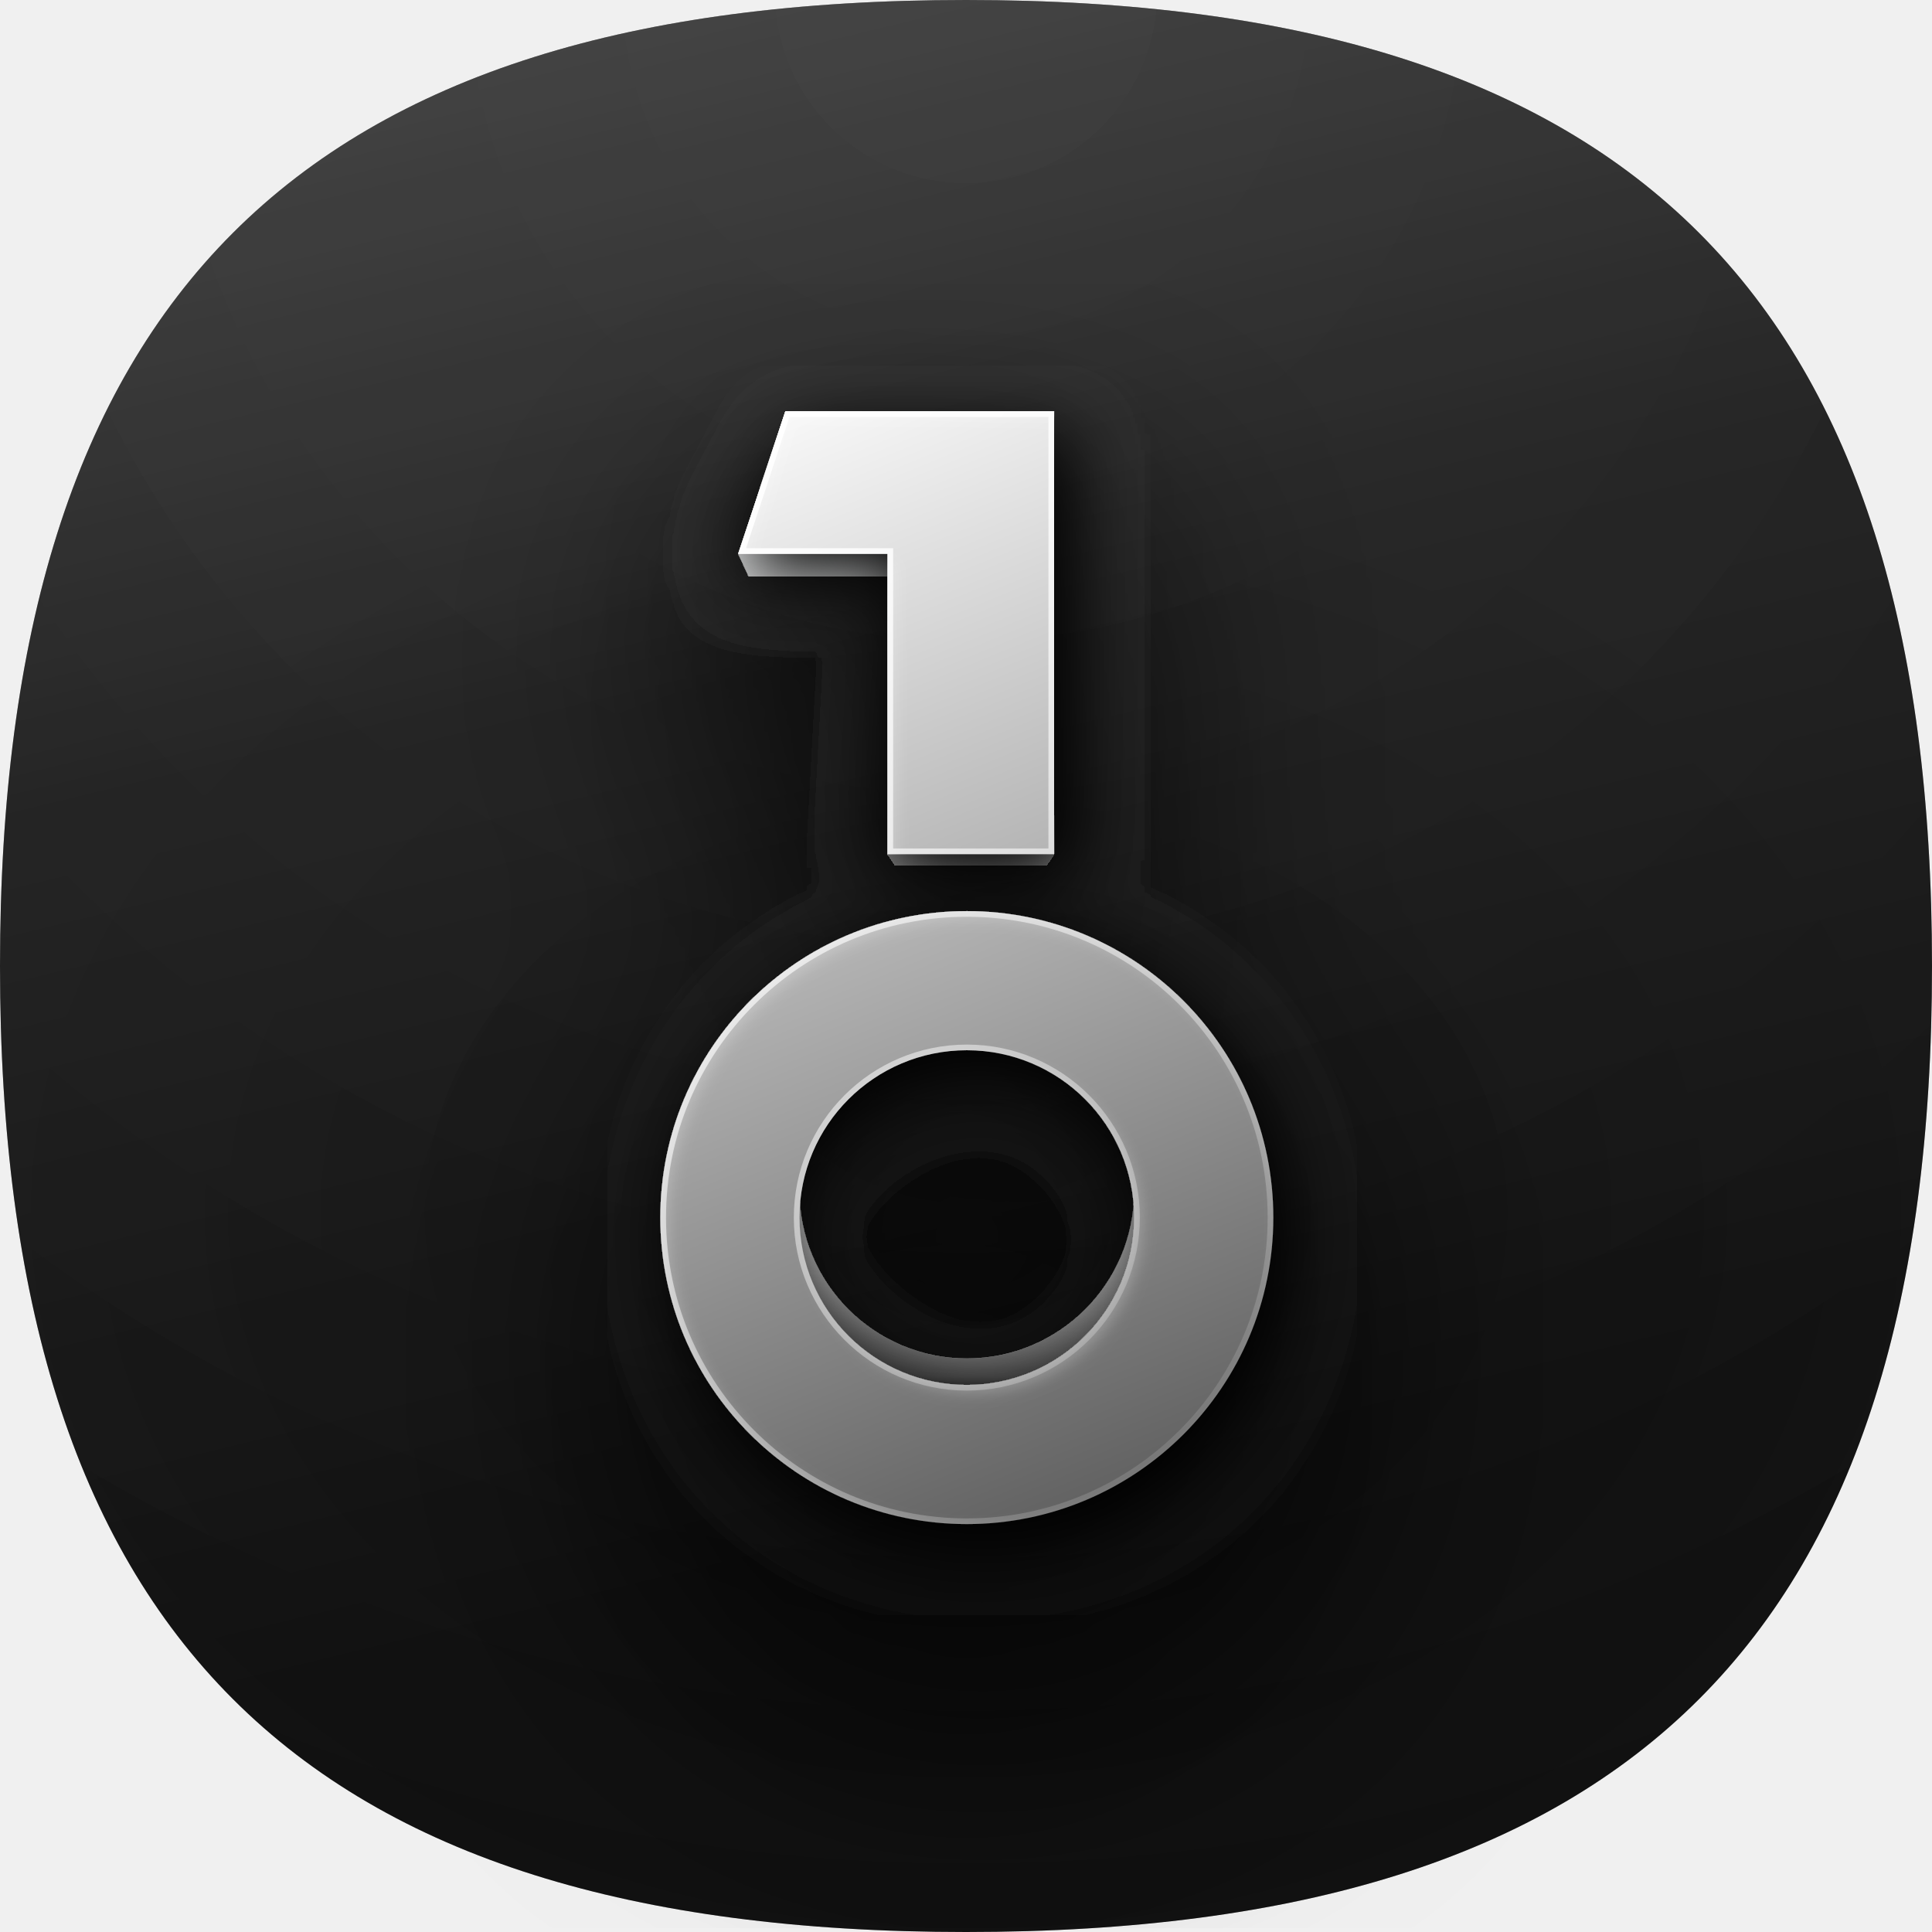
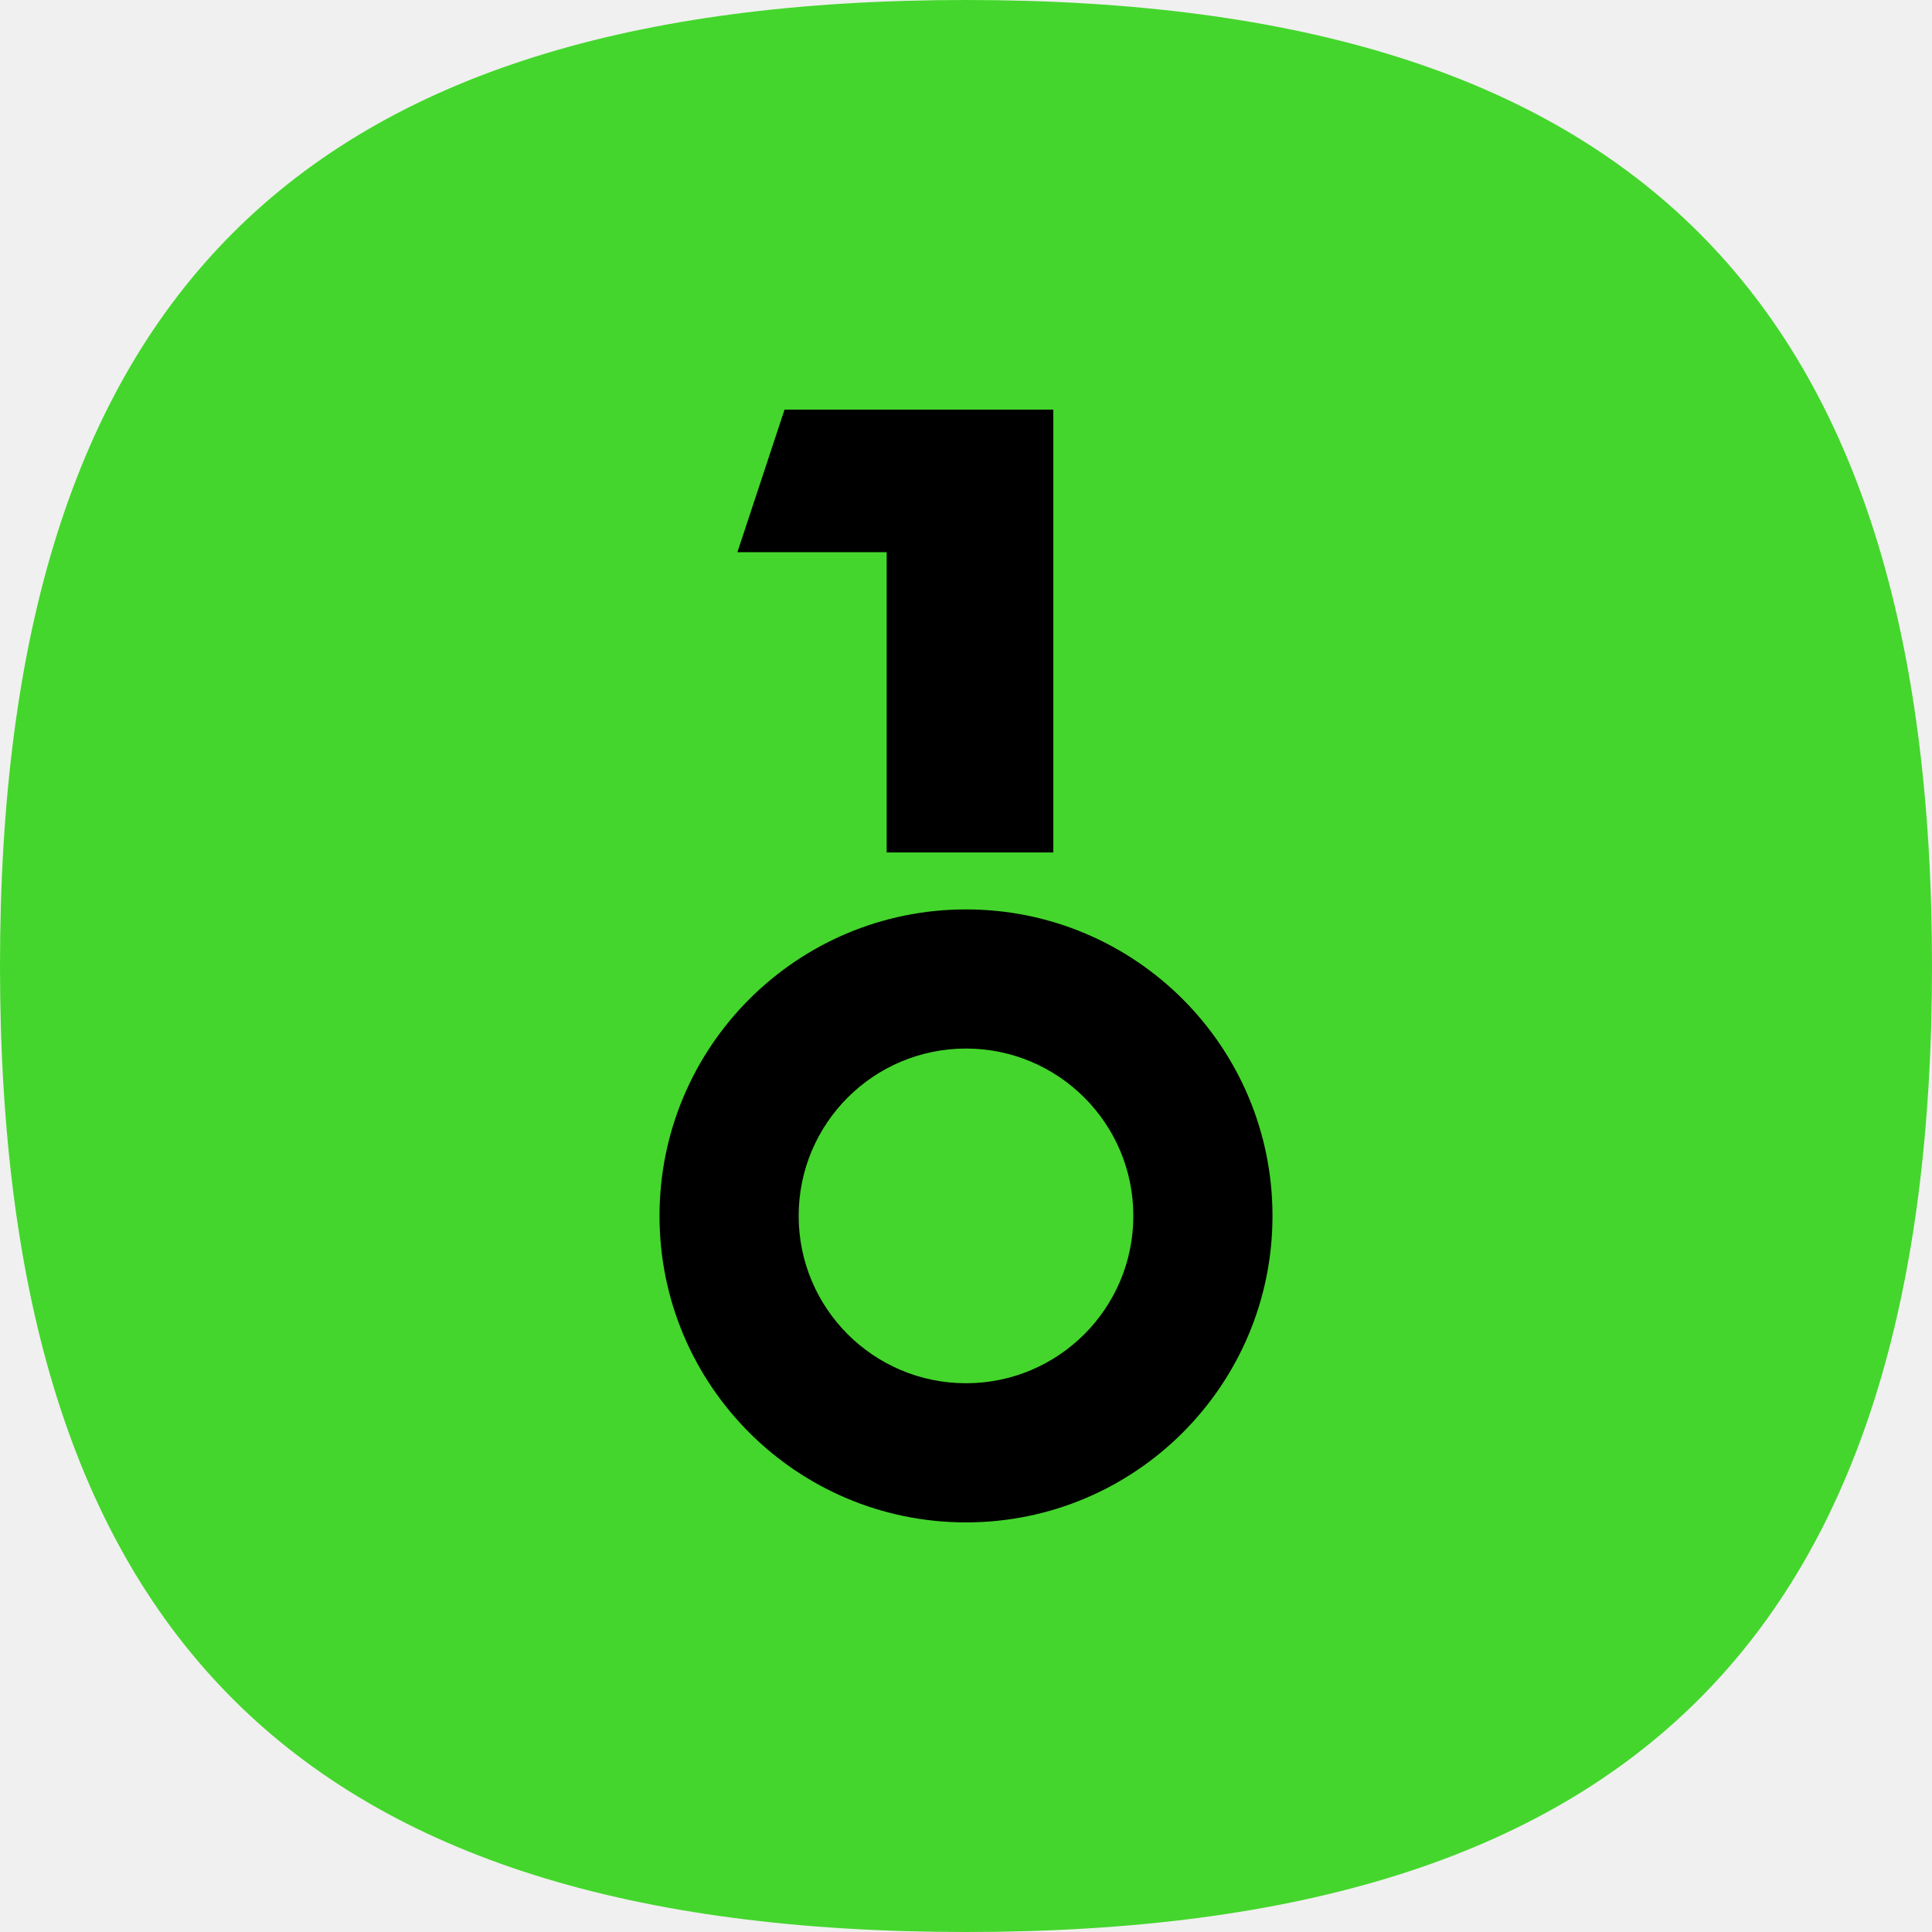
<svg xmlns="http://www.w3.org/2000/svg" width="128" height="128" viewBox="0 0 128 128" fill="none">
-   <g clip-path="url(#clip0_3471_1969)">
-     <path d="M128 64C128 108.183 108.183 128 64 128C19.817 128 0 108.183 0 64C0 19.817 19.817 0 64 0C108.183 0 128 19.817 128 64Z" fill="#0F0F0F" />
-     <path d="M128 64C128 108.183 108.183 128 64 128C19.817 128 0 108.183 0 64C0 19.817 19.817 0 64 0C108.183 0 128 19.817 128 64Z" fill="url(#paint0_radial_3471_1969)" />
-     <path d="M128 64C128 108.183 108.183 128 64 128C19.817 128 0 108.183 0 64C0 19.817 19.817 0 64 0C108.183 0 128 19.817 128 64Z" fill="url(#paint1_radial_3471_1969)" />
-     <path d="M128 64C128 108.183 108.183 128 64 128C19.817 128 0 108.183 0 64C0 19.817 19.817 0 64 0C108.183 0 128 19.817 128 64Z" fill="url(#paint2_linear_3471_1969)" />
-     <g style="mix-blend-mode:screen">
-       <path d="M128 64C128 108.183 108.183 128 64 128C19.817 128 0 108.183 0 64C0 19.817 19.817 0 64 0C108.183 0 128 19.817 128 64Z" fill="black" />
-     </g>
-     <g opacity="0.2">
-       <path d="M128 64C128 108.183 108.183 128 64 128C19.817 128 0 108.183 0 64C0 19.817 19.817 0 64 0C108.183 0 128 19.817 128 64Z" fill="#1B1B1B" />
-       <path d="M128 64C128 108.183 108.183 128 64 128C19.817 128 0 108.183 0 64C0 19.817 19.817 0 64 0C108.183 0 128 19.817 128 64Z" fill="url(#paint3_radial_3471_1969)" />
-       <path d="M128 64C128 108.183 108.183 128 64 128C19.817 128 0 108.183 0 64C0 19.817 19.817 0 64 0C108.183 0 128 19.817 128 64Z" fill="url(#paint4_radial_3471_1969)" />
-     </g>
-     <g clip-path="url(#clip1_3471_1969)">
-       <g filter="url(#filter0_dddi_3471_1969)">
-         <path d="M69.837 27.25H52.033L48.909 36.695L49.604 38.195H58.798V56.59L59.318 57.34H69.328L69.837 56.59V27.25Z" fill="url(#paint5_linear_3471_1969)" />
-         <path d="M69.837 27.25H52.033L48.909 36.695L49.604 38.195H58.798V56.59L59.318 57.34H69.328L69.837 56.59V27.25Z" fill="url(#paint6_linear_3471_1969)" fill-opacity="0.6" />
-         <path d="M69.837 27.25H52.033L48.909 36.695L49.604 38.195H58.798V56.59L59.318 57.34H69.328L69.837 56.59V27.25Z" fill="url(#paint7_linear_3471_1969)" fill-opacity="0.4" />
-       </g>
-       <g filter="url(#filter1_dddi_3471_1969)">
-         <path fill-rule="evenodd" clip-rule="evenodd" d="M81.86 78.918C81.86 90.132 75.269 99.223 64.055 99.223C52.841 99.223 46.25 90.132 46.25 78.918C46.25 67.704 52.841 63.613 64.055 63.613C75.269 63.613 81.86 67.704 81.86 78.918ZM75.142 78.918C75.142 85.041 70.178 90.005 64.055 90.005C57.932 90.005 52.968 85.041 52.968 78.918C52.968 72.795 57.932 67.831 64.055 67.831C70.178 67.831 75.142 72.795 75.142 78.918Z" fill="url(#paint8_linear_3471_1969)" />
-         <path fill-rule="evenodd" clip-rule="evenodd" d="M81.86 78.918C81.86 90.132 75.269 99.223 64.055 99.223C52.841 99.223 46.25 90.132 46.25 78.918C46.25 67.704 52.841 63.613 64.055 63.613C75.269 63.613 81.86 67.704 81.86 78.918ZM75.142 78.918C75.142 85.041 70.178 90.005 64.055 90.005C57.932 90.005 52.968 85.041 52.968 78.918C52.968 72.795 57.932 67.831 64.055 67.831C70.178 67.831 75.142 72.795 75.142 78.918Z" fill="url(#paint9_linear_3471_1969)" />
-         <path fill-rule="evenodd" clip-rule="evenodd" d="M81.86 78.918C81.86 90.132 75.269 99.223 64.055 99.223C52.841 99.223 46.25 90.132 46.25 78.918C46.25 67.704 52.841 63.613 64.055 63.613C75.269 63.613 81.86 67.704 81.86 78.918ZM75.142 78.918C75.142 85.041 70.178 90.005 64.055 90.005C57.932 90.005 52.968 85.041 52.968 78.918C52.968 72.795 57.932 67.831 64.055 67.831C70.178 67.831 75.142 72.795 75.142 78.918Z" fill="url(#paint10_linear_3471_1969)" />
-       </g>
-       <g filter="url(#filter2_d_3471_1969)">
-         <g filter="url(#filter3_f_3471_1969)">
-           <path fill-rule="evenodd" clip-rule="evenodd" d="M53.033 28.75H70.837V58.09L58.75 57.5L59.798 38.195H49.601L48.875 36.625L53.033 28.75ZM65.055 102.473C76.269 102.473 85.36 93.382 85.36 82.168C85.36 70.954 76.269 61.863 65.055 61.863C53.841 61.863 44.75 70.954 44.75 82.168C44.75 93.382 53.841 102.473 65.055 102.473ZM65.055 93.255C71.178 93.255 76.142 88.291 76.142 82.168C76.142 76.045 71.178 71.081 65.055 71.081C58.932 71.081 51.75 75.752 51.75 81.875C51.75 87.998 58.932 93.255 65.055 93.255Z" fill="black" />
-         </g>
-         <g filter="url(#filter4_i_3471_1969)">
-           <path fill-rule="evenodd" clip-rule="evenodd" d="M52.033 27.25H69.837V56.59H58.798V36.695H48.909L52.033 27.25ZM64.055 100.973C75.269 100.973 84.36 91.882 84.36 80.668C84.36 69.454 75.269 60.363 64.055 60.363C52.841 60.363 43.75 69.454 43.75 80.668C43.75 91.882 52.841 100.973 64.055 100.973ZM64.055 91.755C70.178 91.755 75.142 86.791 75.142 80.668C75.142 74.545 70.178 69.581 64.055 69.581C57.932 69.581 52.968 74.545 52.968 80.668C52.968 86.791 57.932 91.755 64.055 91.755Z" fill="url(#paint11_linear_3471_1969)" />
-         </g>
-         <mask id="path-9-inside-1_3471_1969" fill="white">
-           <path fill-rule="evenodd" clip-rule="evenodd" d="M52.033 27.25H69.837V56.59H58.798V36.695H48.909L52.033 27.25ZM64.055 100.973C75.269 100.973 84.36 91.882 84.36 80.668C84.36 69.454 75.269 60.363 64.055 60.363C52.841 60.363 43.75 69.454 43.75 80.668C43.75 91.882 52.841 100.973 64.055 100.973ZM64.055 91.755C70.178 91.755 75.142 86.791 75.142 80.668C75.142 74.545 70.178 69.581 64.055 69.581C57.932 69.581 52.968 74.545 52.968 80.668C52.968 86.791 57.932 91.755 64.055 91.755Z" />
-         </mask>
-         <path d="M69.837 27.25H70.212V26.875H69.837V27.25ZM52.033 27.25V26.875H51.762L51.677 27.132L52.033 27.25ZM69.837 56.59V56.965H70.212V56.59H69.837ZM58.798 56.59H58.423V56.965H58.798V56.59ZM58.798 36.695H59.173V36.32H58.798V36.695ZM48.909 36.695L48.553 36.577L48.39 37.07H48.909V36.695ZM69.837 26.875H52.033V27.625H69.837V26.875ZM70.212 56.59V27.25H69.462V56.59H70.212ZM58.798 56.965H69.837V56.215H58.798V56.965ZM58.423 36.695V56.59H59.173V36.695H58.423ZM48.909 37.07H58.798V36.32H48.909V37.07ZM51.677 27.132L48.553 36.577L49.265 36.813L52.389 27.368L51.677 27.132ZM83.985 80.668C83.985 91.675 75.062 100.598 64.055 100.598V101.348C75.476 101.348 84.735 92.09 84.735 80.668H83.985ZM64.055 60.738C75.062 60.738 83.985 69.661 83.985 80.668H84.735C84.735 69.247 75.476 59.988 64.055 59.988V60.738ZM44.125 80.668C44.125 69.661 53.048 60.738 64.055 60.738V59.988C52.634 59.988 43.375 69.247 43.375 80.668H44.125ZM64.055 100.598C53.048 100.598 44.125 91.675 44.125 80.668H43.375C43.375 92.09 52.634 101.348 64.055 101.348V100.598ZM74.767 80.668C74.767 86.584 69.971 91.38 64.055 91.38V92.13C70.385 92.13 75.517 86.998 75.517 80.668H74.767ZM64.055 69.956C69.971 69.956 74.767 74.752 74.767 80.668H75.517C75.517 74.338 70.385 69.206 64.055 69.206V69.956ZM53.343 80.668C53.343 74.752 58.139 69.956 64.055 69.956V69.206C57.725 69.206 52.593 74.338 52.593 80.668H53.343ZM64.055 91.38C58.139 91.38 53.343 86.584 53.343 80.668H52.593C52.593 86.998 57.725 92.13 64.055 92.13V91.38Z" fill="url(#paint12_linear_3471_1969)" mask="url(#path-9-inside-1_3471_1969)" />
-       </g>
-     </g>
-   </g>
-   <defs>
-     <filter id="filter0_dddi_3471_1969" x="32.537" y="21.297" width="53.672" height="65.811" filterUnits="userSpaceOnUse" color-interpolation-filters="sRGB">
-       <feFlood flood-opacity="0" result="BackgroundImageFix" />
-       <feColorMatrix in="SourceAlpha" type="matrix" values="0 0 0 0 0 0 0 0 0 0 0 0 0 0 0 0 0 0 127 0" result="hardAlpha" />
-       <feOffset dy="2.977" />
-       <feGaussianBlur stdDeviation="3.721" />
-       <feColorMatrix type="matrix" values="0 0 0 0 0 0 0 0 0 0 0 0 0 0 0 0 0 0 0.14 0" />
-       <feBlend mode="normal" in2="BackgroundImageFix" result="effect1_dropShadow_3471_1969" />
-       <feColorMatrix in="SourceAlpha" type="matrix" values="0 0 0 0 0 0 0 0 0 0 0 0 0 0 0 0 0 0 127 0" result="hardAlpha" />
-       <feOffset dy="13.395" />
-       <feGaussianBlur stdDeviation="8.186" />
-       <feColorMatrix type="matrix" values="0 0 0 0 0 0 0 0 0 0 0 0 0 0 0 0 0 0 0.34 0" />
-       <feBlend mode="normal" in2="effect1_dropShadow_3471_1969" result="effect2_dropShadow_3471_1969" />
-       <feColorMatrix in="SourceAlpha" type="matrix" values="0 0 0 0 0 0 0 0 0 0 0 0 0 0 0 0 0 0 127 0" result="hardAlpha" />
-       <feOffset dy="2.977" />
-       <feGaussianBlur stdDeviation="4.465" />
-       <feColorMatrix type="matrix" values="0 0 0 0 0 0 0 0 0 0 0 0 0 0 0 0 0 0 0.25 0" />
-       <feBlend mode="normal" in2="effect2_dropShadow_3471_1969" result="effect3_dropShadow_3471_1969" />
-       <feBlend mode="normal" in="SourceGraphic" in2="effect3_dropShadow_3471_1969" result="shape" />
-       <feColorMatrix in="SourceAlpha" type="matrix" values="0 0 0 0 0 0 0 0 0 0 0 0 0 0 0 0 0 0 127 0" result="hardAlpha" />
-       <feOffset dy="-1.488" />
-       <feGaussianBlur stdDeviation="2.977" />
-       <feComposite in2="hardAlpha" operator="arithmetic" k2="-1" k3="1" />
-       <feColorMatrix type="matrix" values="0 0 0 0 1 0 0 0 0 1 0 0 0 0 1 0 0 0 0.55 0" />
-       <feBlend mode="normal" in2="shape" result="effect4_innerShadow_3471_1969" />
-     </filter>
-     <filter id="filter1_dddi_3471_1969" x="29.878" y="57.659" width="68.354" height="71.331" filterUnits="userSpaceOnUse" color-interpolation-filters="sRGB">
-       <feFlood flood-opacity="0" result="BackgroundImageFix" />
-       <feColorMatrix in="SourceAlpha" type="matrix" values="0 0 0 0 0 0 0 0 0 0 0 0 0 0 0 0 0 0 127 0" result="hardAlpha" />
-       <feOffset dy="2.977" />
-       <feGaussianBlur stdDeviation="3.721" />
-       <feColorMatrix type="matrix" values="0 0 0 0 0 0 0 0 0 0 0 0 0 0 0 0 0 0 0.14 0" />
-       <feBlend mode="normal" in2="BackgroundImageFix" result="effect1_dropShadow_3471_1969" />
-       <feColorMatrix in="SourceAlpha" type="matrix" values="0 0 0 0 0 0 0 0 0 0 0 0 0 0 0 0 0 0 127 0" result="hardAlpha" />
-       <feOffset dy="13.395" />
-       <feGaussianBlur stdDeviation="8.186" />
-       <feColorMatrix type="matrix" values="0 0 0 0 0 0 0 0 0 0 0 0 0 0 0 0 0 0 0.34 0" />
-       <feBlend mode="normal" in2="effect1_dropShadow_3471_1969" result="effect2_dropShadow_3471_1969" />
-       <feColorMatrix in="SourceAlpha" type="matrix" values="0 0 0 0 0 0 0 0 0 0 0 0 0 0 0 0 0 0 127 0" result="hardAlpha" />
-       <feOffset dy="2.977" />
-       <feGaussianBlur stdDeviation="4.465" />
-       <feColorMatrix type="matrix" values="0 0 0 0 0 0 0 0 0 0 0 0 0 0 0 0 0 0 0.25 0" />
-       <feBlend mode="normal" in2="effect2_dropShadow_3471_1969" result="effect3_dropShadow_3471_1969" />
-       <feBlend mode="normal" in="SourceGraphic" in2="effect3_dropShadow_3471_1969" result="shape" />
-       <feColorMatrix in="SourceAlpha" type="matrix" values="0 0 0 0 0 0 0 0 0 0 0 0 0 0 0 0 0 0 127 0" result="hardAlpha" />
-       <feOffset dy="-1.488" />
-       <feGaussianBlur stdDeviation="2.977" />
-       <feComposite in2="hardAlpha" operator="arithmetic" k2="-1" k3="1" />
-       <feColorMatrix type="matrix" values="0 0 0 0 1 0 0 0 0 1 0 0 0 0 1 0 0 0 0.55 0" />
-       <feBlend mode="normal" in2="shape" result="effect4_innerShadow_3471_1969" />
-     </filter>
-     <filter id="filter2_d_3471_1969" x="26.908" y="18.829" width="75.294" height="108.907" filterUnits="userSpaceOnUse" color-interpolation-filters="sRGB">
-       <feFlood flood-opacity="0" result="BackgroundImageFix" />
-       <feColorMatrix in="SourceAlpha" type="matrix" values="0 0 0 0 0 0 0 0 0 0 0 0 0 0 0 0 0 0 127 0" result="hardAlpha" />
-       <feOffset dy="8.421" />
-       <feGaussianBlur stdDeviation="8.421" />
-       <feComposite in2="hardAlpha" operator="out" />
-       <feColorMatrix type="matrix" values="0 0 0 0 0 0 0 0 0 0 0 0 0 0 0 0 0 0 0.6 0" />
-       <feBlend mode="normal" in2="BackgroundImageFix" result="effect1_dropShadow_3471_1969" />
-       <feBlend mode="normal" in="SourceGraphic" in2="effect1_dropShadow_3471_1969" result="shape" />
-     </filter>
-     <filter id="filter3_f_3471_1969" x="40.25" y="24.25" width="49.61" height="82.723" filterUnits="userSpaceOnUse" color-interpolation-filters="sRGB">
-       <feFlood flood-opacity="0" result="BackgroundImageFix" />
-       <feBlend mode="normal" in="SourceGraphic" in2="BackgroundImageFix" result="shape" />
-       <feGaussianBlur stdDeviation="2.25" result="effect1_foregroundBlur_3471_1969" />
-     </filter>
-     <filter id="filter4_i_3471_1969" x="43.75" y="27.25" width="41.11" height="74.223" filterUnits="userSpaceOnUse" color-interpolation-filters="sRGB">
-       <feFlood flood-opacity="0" result="BackgroundImageFix" />
-       <feBlend mode="normal" in="SourceGraphic" in2="BackgroundImageFix" result="shape" />
-       <feColorMatrix in="SourceAlpha" type="matrix" values="0 0 0 0 0 0 0 0 0 0 0 0 0 0 0 0 0 0 127 0" result="hardAlpha" />
-       <feOffset dx="0.5" dy="0.5" />
-       <feGaussianBlur stdDeviation="0.5" />
-       <feComposite in2="hardAlpha" operator="arithmetic" k2="-1" k3="1" />
-       <feColorMatrix type="matrix" values="0 0 0 0 1 0 0 0 0 1 0 0 0 0 1 0 0 0 0.25 0" />
-       <feBlend mode="normal" in2="shape" result="effect1_innerShadow_3471_1969" />
-     </filter>
-     <radialGradient id="paint0_radial_3471_1969" cx="0" cy="0" r="1" gradientUnits="userSpaceOnUse" gradientTransform="translate(64 80.2759) rotate(90) scale(52.2608 67.9576)">
-       <stop stop-opacity="0.35" />
-       <stop offset="1" stop-opacity="0" />
-     </radialGradient>
-     <radialGradient id="paint1_radial_3471_1969" cx="0" cy="0" r="1" gradientUnits="userSpaceOnUse" gradientTransform="translate(64) rotate(90) scale(128)">
-       <stop stop-color="white" stop-opacity="0.05" />
-       <stop offset="1" stop-color="white" stop-opacity="0" />
-     </radialGradient>
-     <linearGradient id="paint2_linear_3471_1969" x1="-1.501" y1="2.18309e-07" x2="25.313" y2="110.505" gradientUnits="userSpaceOnUse">
-       <stop stop-color="white" stop-opacity="0.26" />
-       <stop offset="0.471" stop-color="white" stop-opacity="0.078" />
-       <stop offset="1" stop-color="white" stop-opacity="0" />
-     </linearGradient>
-     <radialGradient id="paint3_radial_3471_1969" cx="0" cy="0" r="1" gradientUnits="userSpaceOnUse" gradientTransform="translate(64 80.2759) rotate(90) scale(52.2608 67.9576)">
-       <stop stop-opacity="0.35" />
-       <stop offset="1" stop-opacity="0" />
-     </radialGradient>
-     <radialGradient id="paint4_radial_3471_1969" cx="0" cy="0" r="1" gradientUnits="userSpaceOnUse" gradientTransform="translate(64) rotate(90) scale(128)">
-       <stop stop-color="white" stop-opacity="0.05" />
-       <stop offset="1" stop-color="white" stop-opacity="0" />
-     </radialGradient>
-     <linearGradient id="paint5_linear_3471_1969" x1="59.617" y1="33.585" x2="58.973" y2="57.329" gradientUnits="userSpaceOnUse">
-       <stop stop-color="#F2F6F7" />
-       <stop offset="0.473" stop-color="#DADADA" />
-       <stop offset="1" stop-color="#BCBCBC" />
-     </linearGradient>
-     <linearGradient id="paint6_linear_3471_1969" x1="59.345" y1="35.923" x2="58.862" y2="57.328" gradientUnits="userSpaceOnUse">
-       <stop stop-opacity="0" />
-       <stop offset="1" />
-     </linearGradient>
-     <linearGradient id="paint7_linear_3471_1969" x1="59.617" y1="46.65" x2="58.974" y2="57.316" gradientUnits="userSpaceOnUse">
-       <stop offset="0.33" stop-opacity="0" />
-       <stop offset="1" />
-     </linearGradient>
-     <linearGradient id="paint8_linear_3471_1969" x1="64.469" y1="71.11" x2="63.939" y2="99.221" gradientUnits="userSpaceOnUse">
-       <stop stop-color="#F2F6F7" />
-       <stop offset="0.473" stop-color="#DADADA" />
-       <stop offset="1" stop-color="#BCBCBC" />
-     </linearGradient>
-     <linearGradient id="paint9_linear_3471_1969" x1="64.007" y1="73.877" x2="63.609" y2="99.216" gradientUnits="userSpaceOnUse">
-       <stop stop-opacity="0" />
-       <stop offset="1" />
-     </linearGradient>
-     <linearGradient id="paint10_linear_3471_1969" x1="64" y1="89.875" x2="63.962" y2="93.999" gradientUnits="userSpaceOnUse">
-       <stop offset="0.33" stop-opacity="0" />
-       <stop offset="1" />
-     </linearGradient>
-     <linearGradient id="paint11_linear_3471_1969" x1="49.75" y1="24.5" x2="81.504" y2="102.124" gradientUnits="userSpaceOnUse">
-       <stop stop-color="white" />
-       <stop offset="1" stop-color="#565656" />
-     </linearGradient>
-     <linearGradient id="paint12_linear_3471_1969" x1="54.087" y1="21.419" x2="106.544" y2="73.11" gradientUnits="userSpaceOnUse">
-       <stop stop-color="white" />
-       <stop offset="1" stop-color="white" stop-opacity="0.06" />
-     </linearGradient>
-     <clipPath id="clip0_3471_1969">
-       <rect width="128" height="128" fill="white" />
-     </clipPath>
-     <clipPath id="clip1_3471_1969">
-       <rect width="128" height="128" fill="white" />
-     </clipPath>
-   </defs>
+   <path d="M128 64C128 108.183 108.183 128 64 128C19.817 128 0 108.183 0 64C0 19.817 19.817 0 64 0C108.183 0 128 19.817 128 64Z" fill="#44D62C" />
+   <path d="M69.783 27.138L51.978 27.138L48.855 36.583H58.744L58.744 56.478H69.783V27.138Z" fill="black" />
+   <path fill-rule="evenodd" clip-rule="evenodd" d="M84.306 80.556C84.306 91.771 75.215 100.862 64.001 100.862C52.786 100.862 43.695 91.771 43.695 80.556C43.695 69.342 52.786 60.251 64.001 60.251C75.215 60.251 84.306 69.342 84.306 80.556ZM75.087 80.556C75.087 86.68 70.124 91.643 64 91.643C57.877 91.643 52.914 86.68 52.914 80.556C52.914 74.433 57.877 69.469 64 69.469C70.124 69.469 75.087 74.433 75.087 80.556Z" fill="black" />
</svg>
